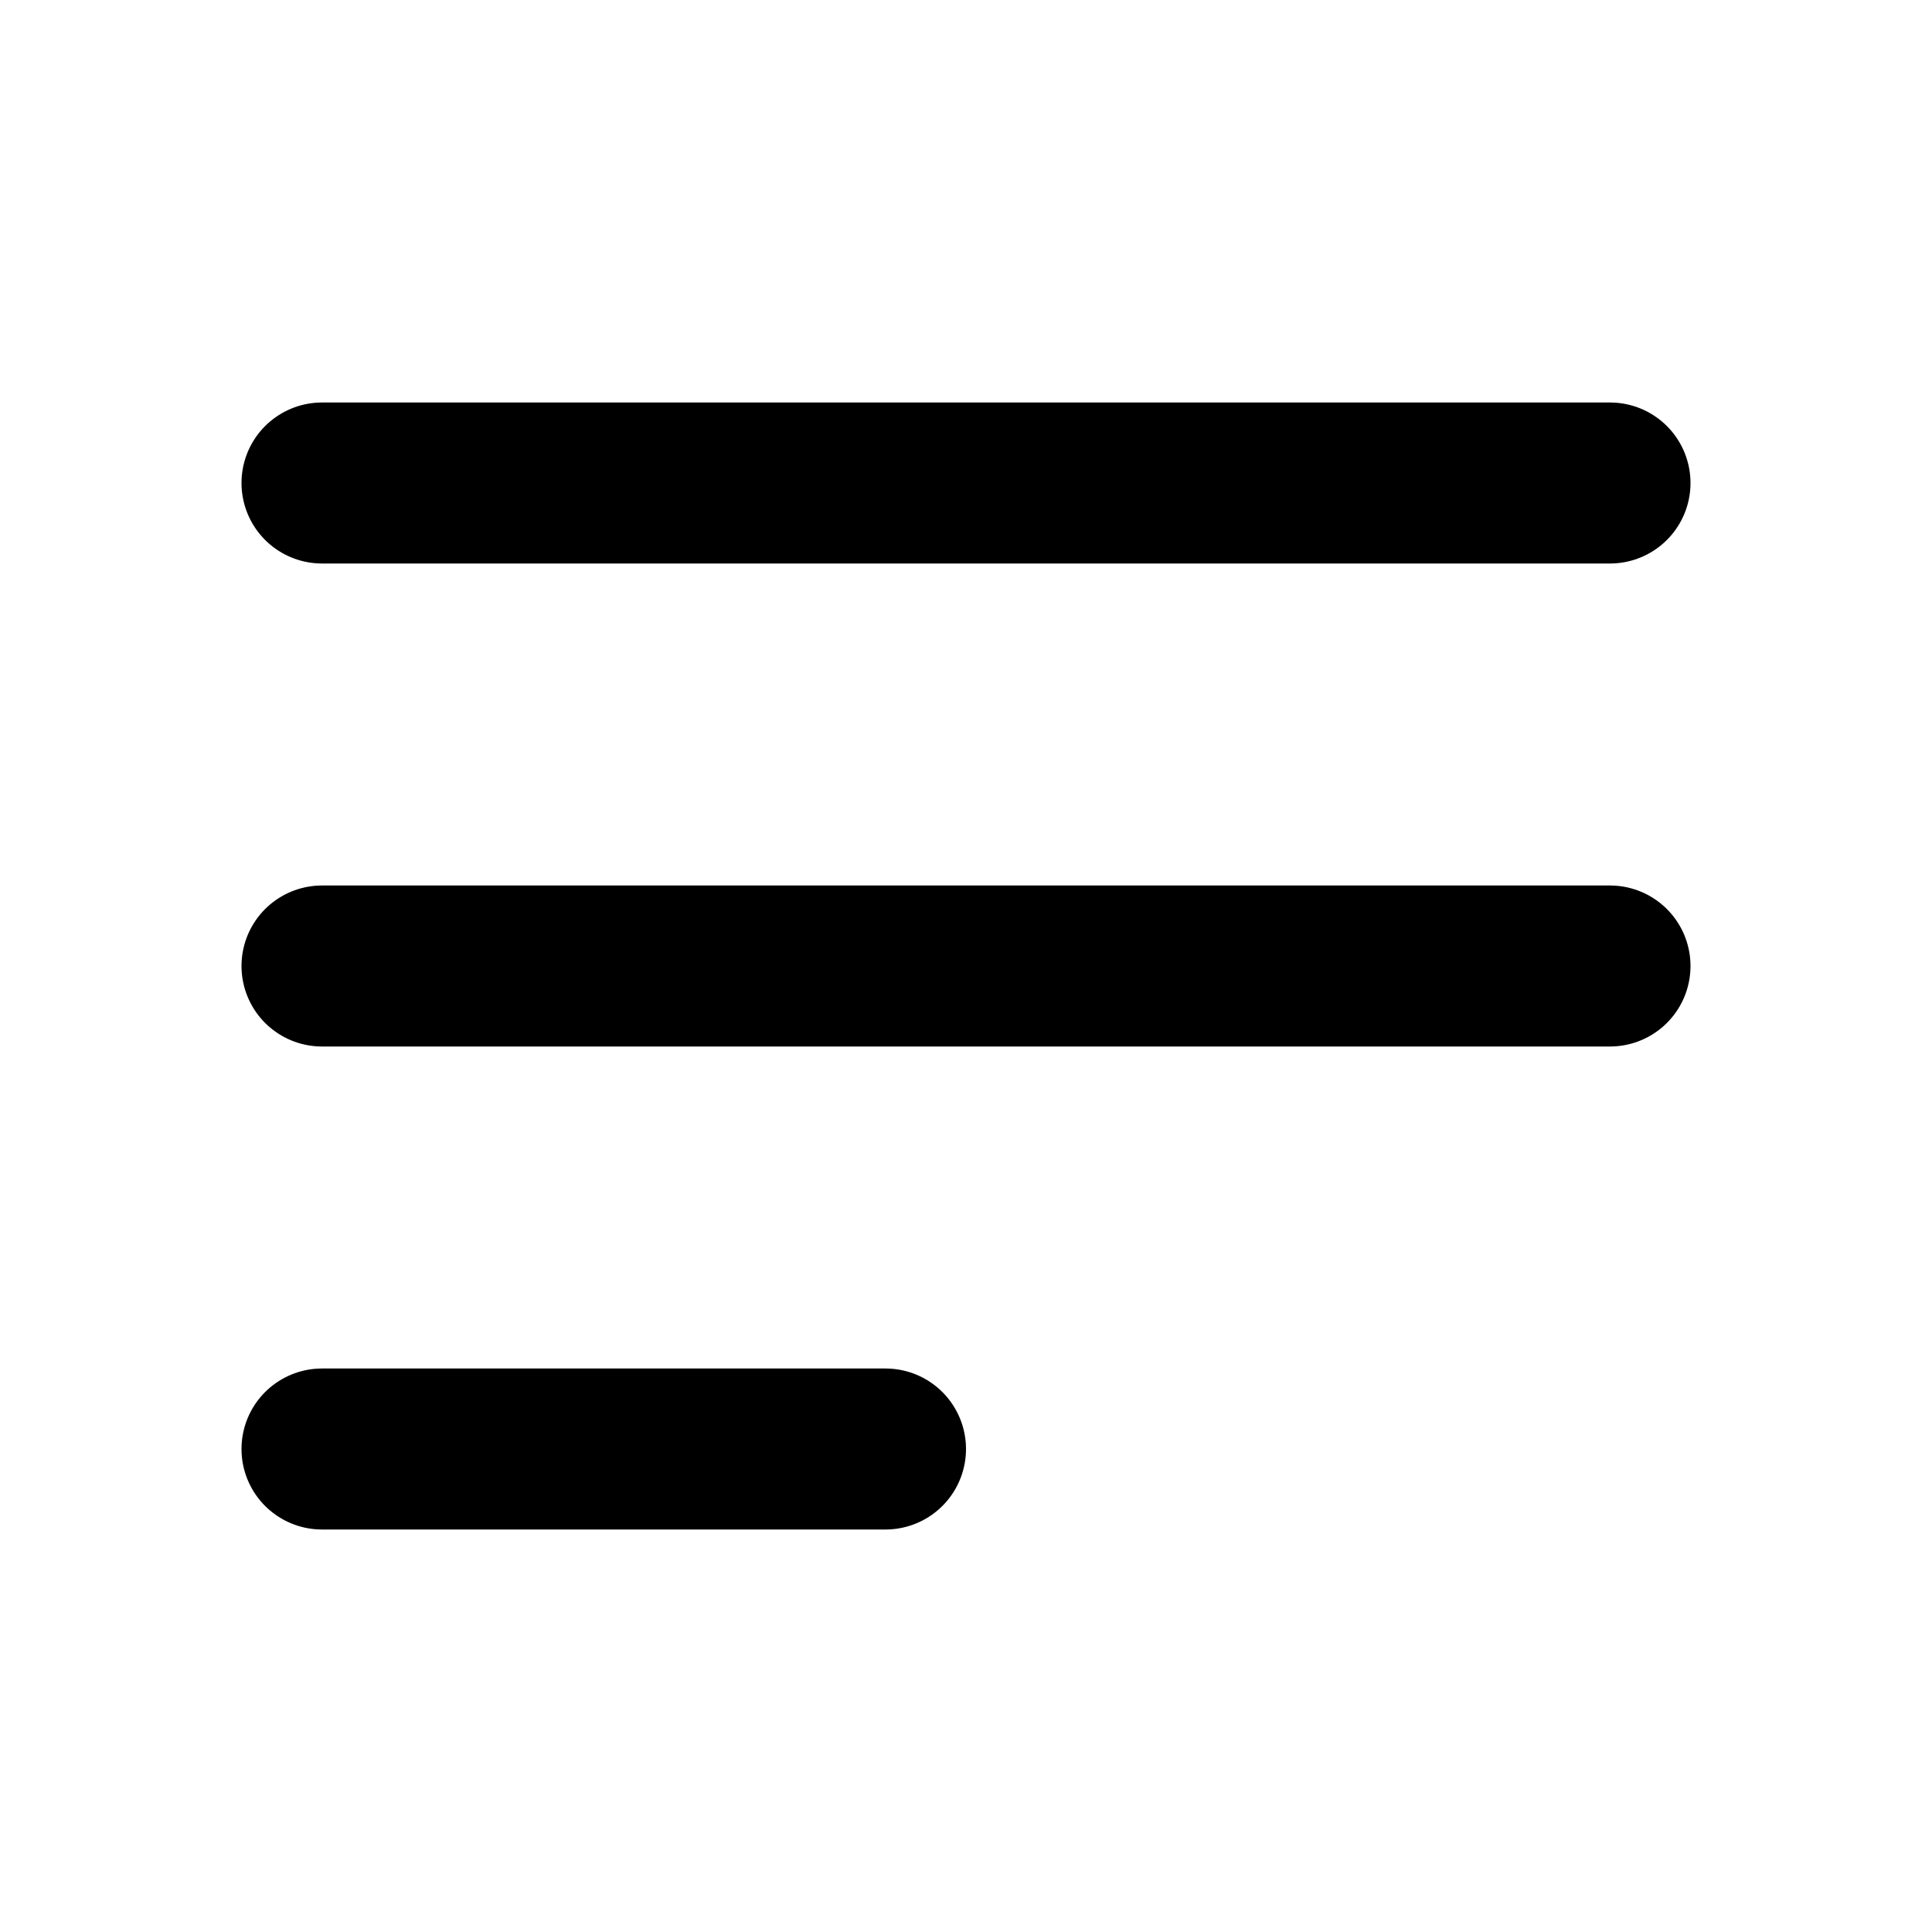
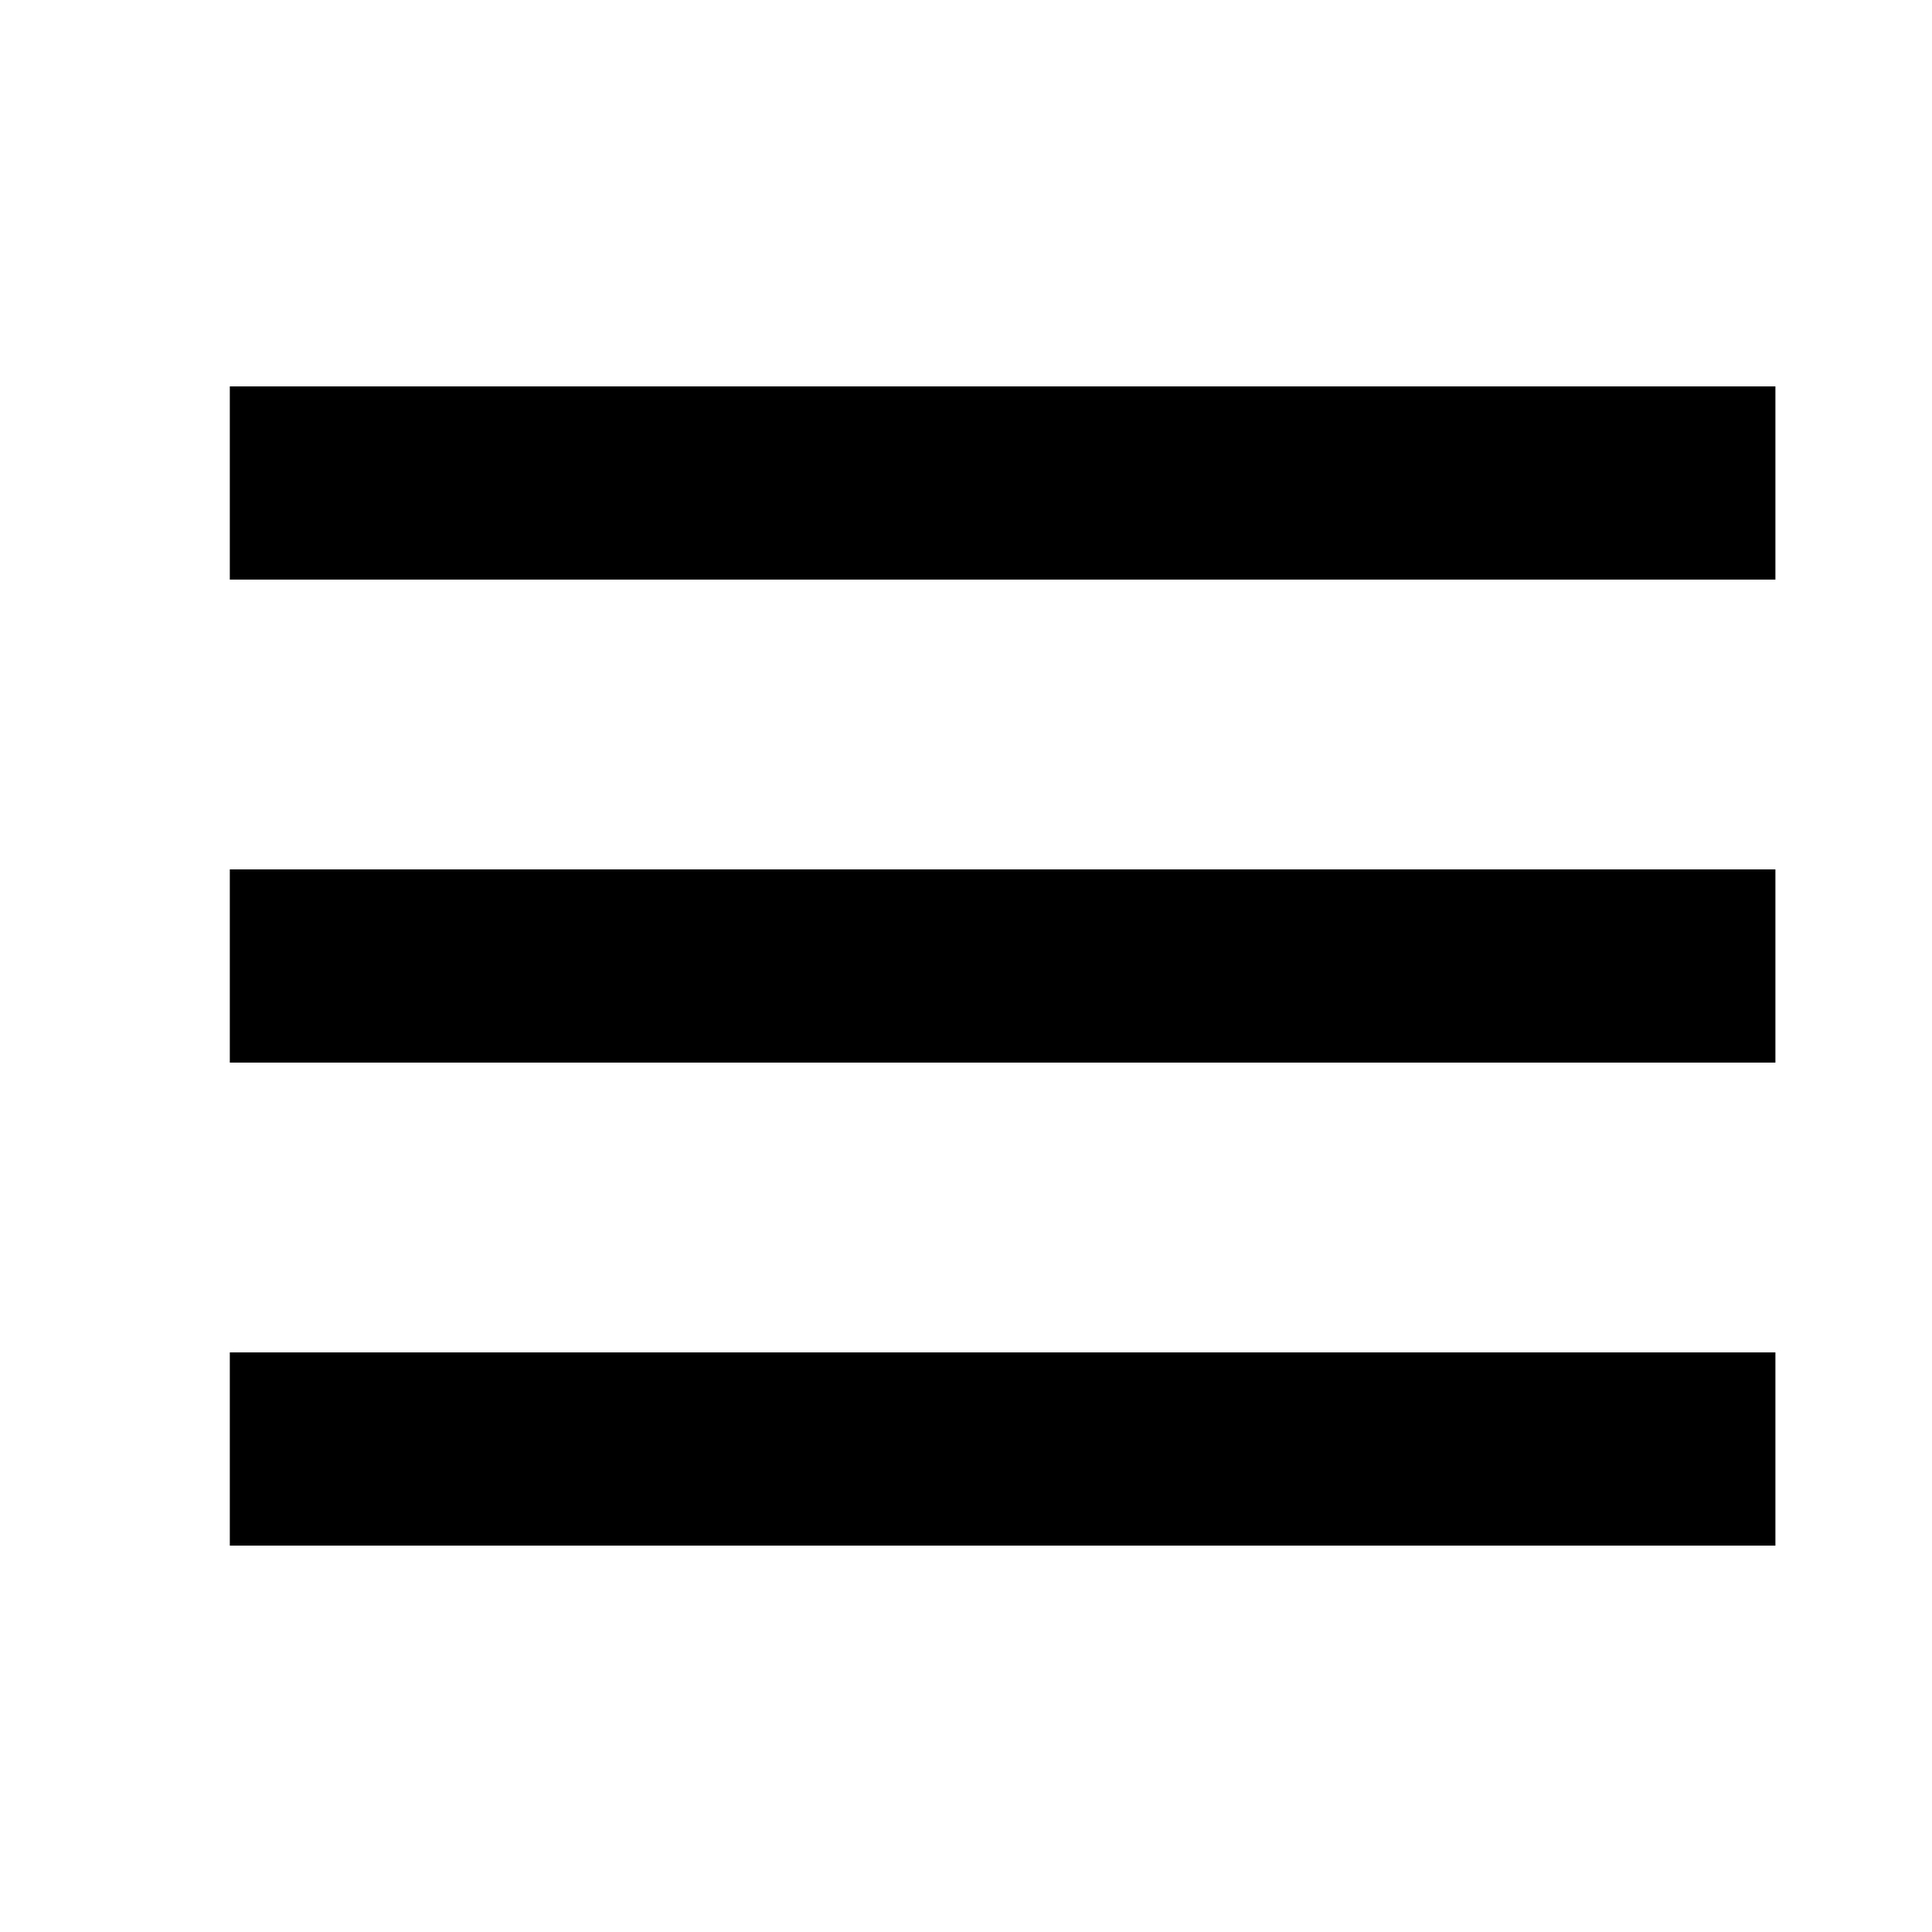
- <svg xmlns="http://www.w3.org/2000/svg" class="w-6 h-6" fill="none" stroke="currentColor" viewBox="0 0 24 24">
-   <path stroke-linecap="round" stroke-linejoin="round" stroke-width="2" d="M4 6h16M4 12h16M4 18h7" />
+ <svg xmlns="http://www.w3.org/2000/svg" viewBox="0 0 20 20" fill="none">
+   <path d="M2.379 5H18.379" stroke="currentColor" stroke-width="2" />
+   <path d="M2.379 10H18.379" stroke="currentColor" stroke-width="2" />
+   <path d="M2.379 15H18.379" stroke="currentColor" stroke-width="2" />
</svg>
